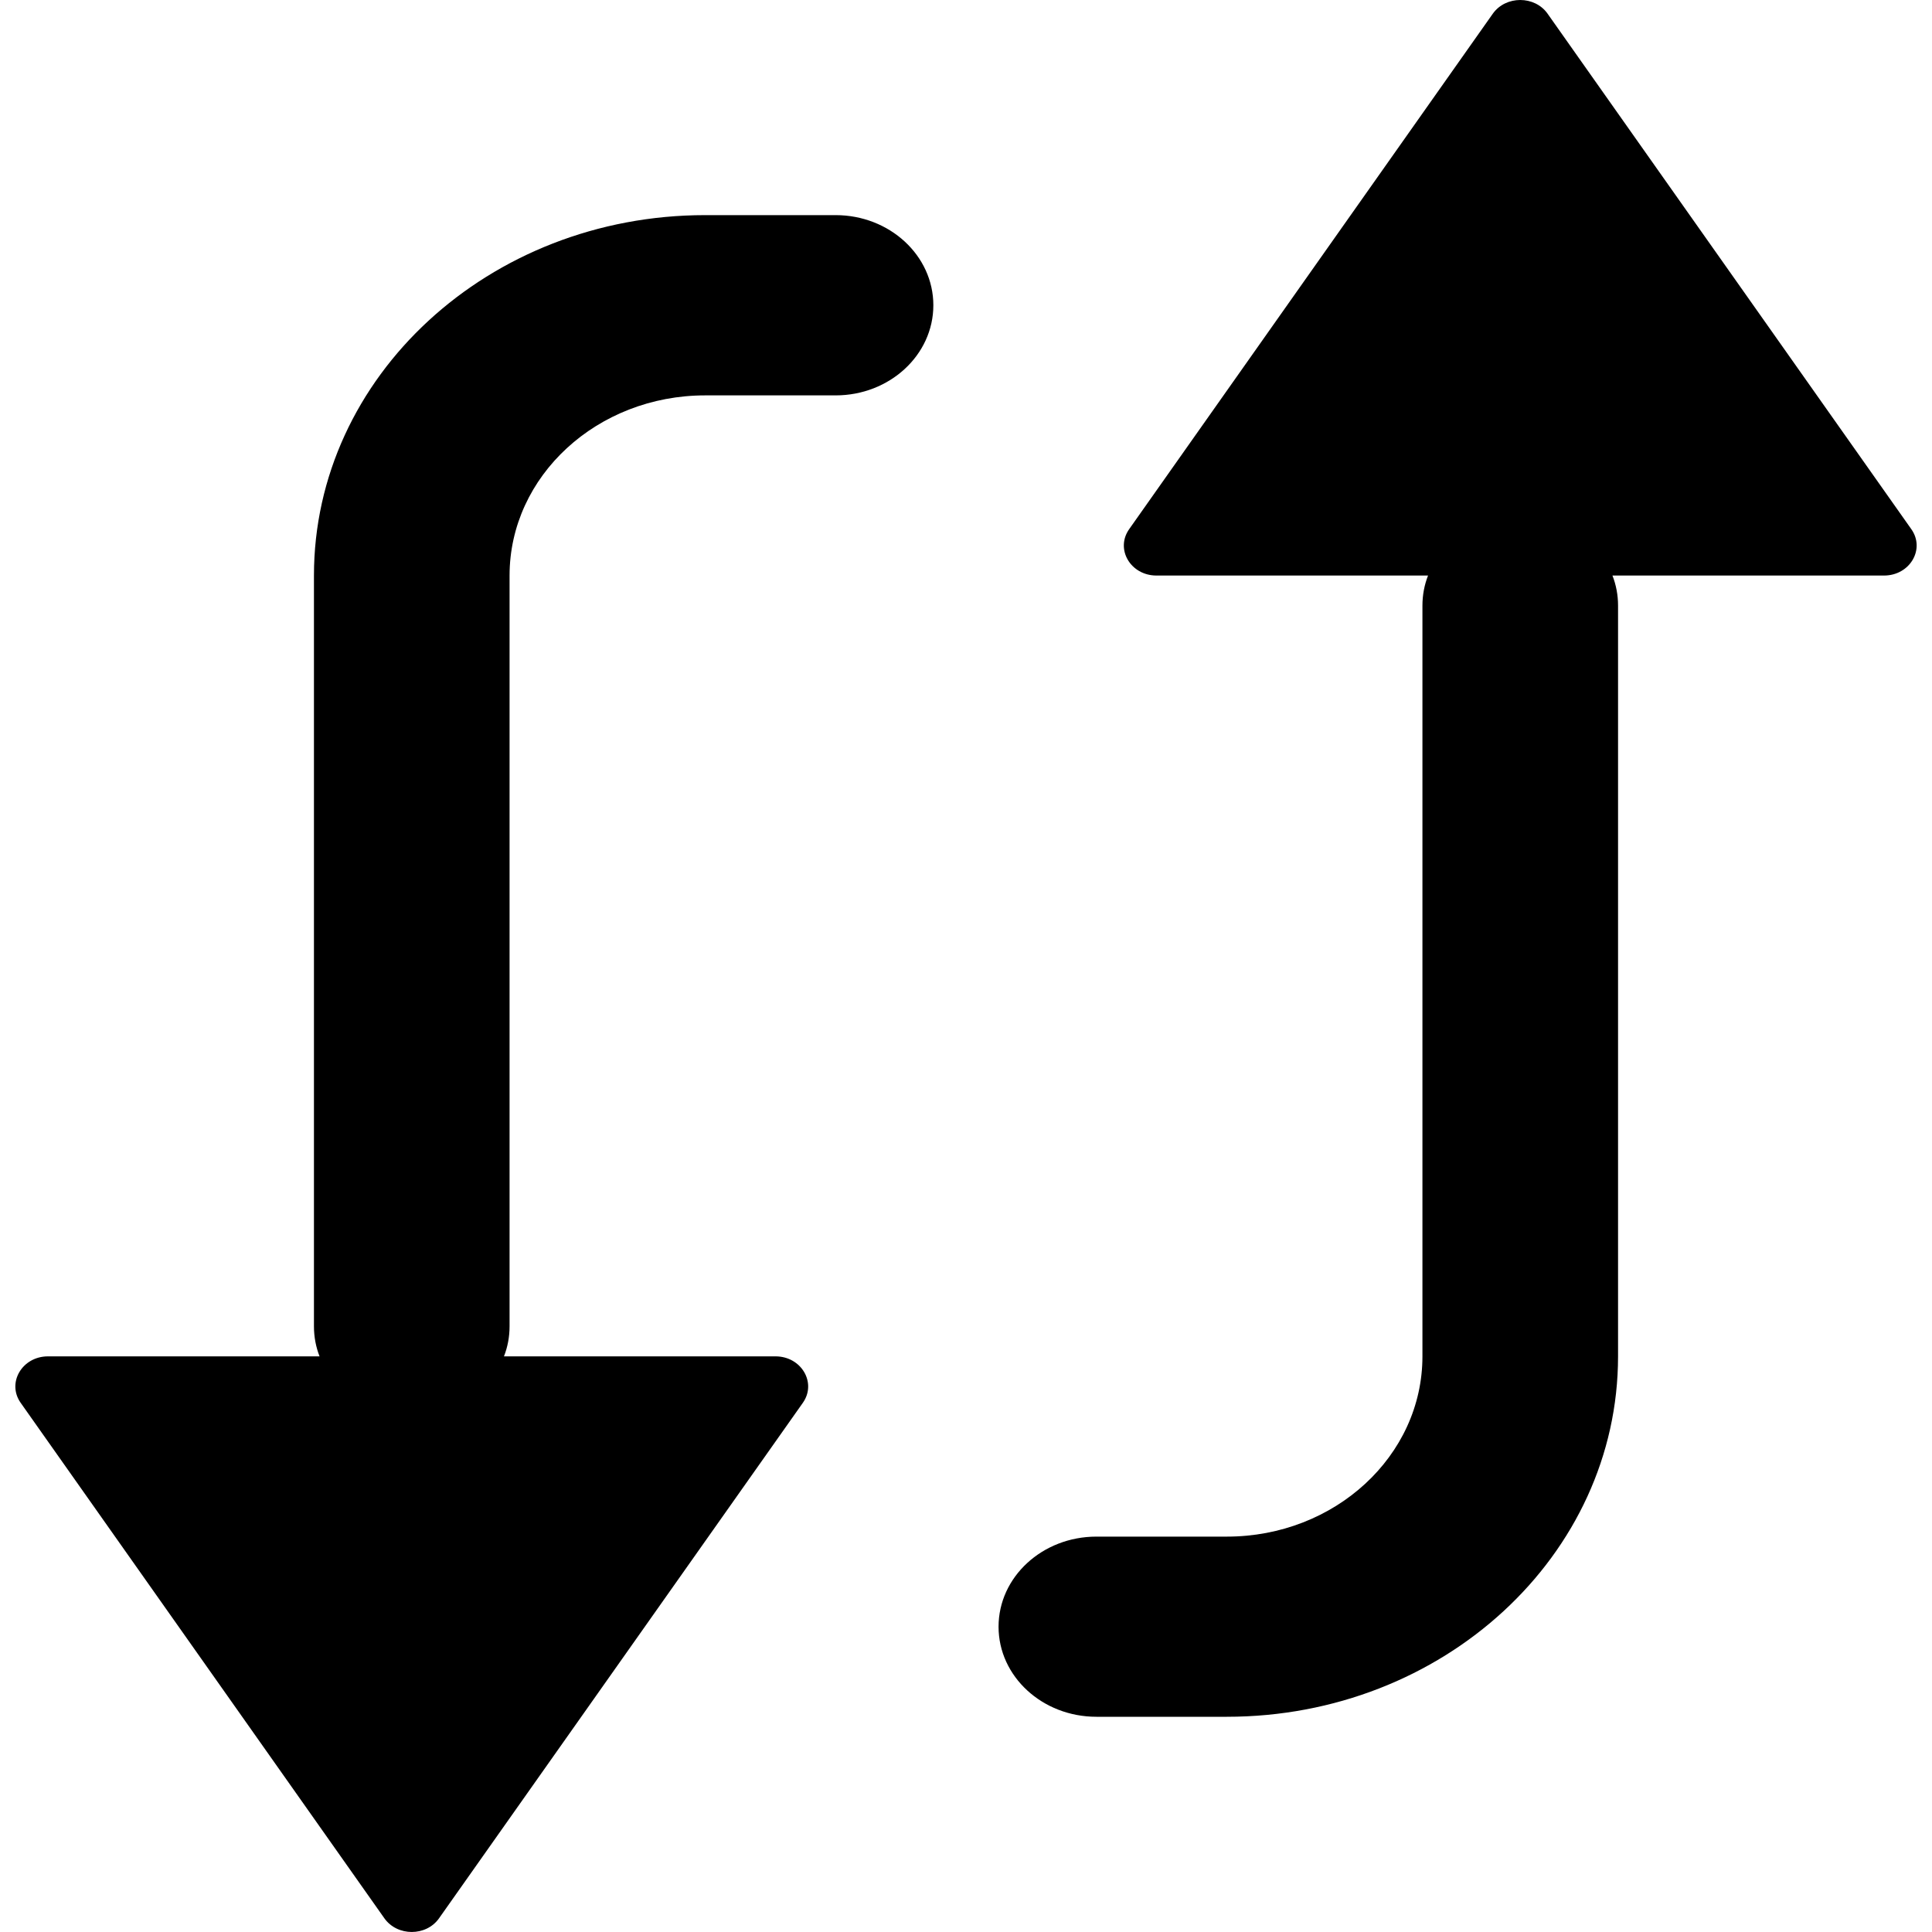
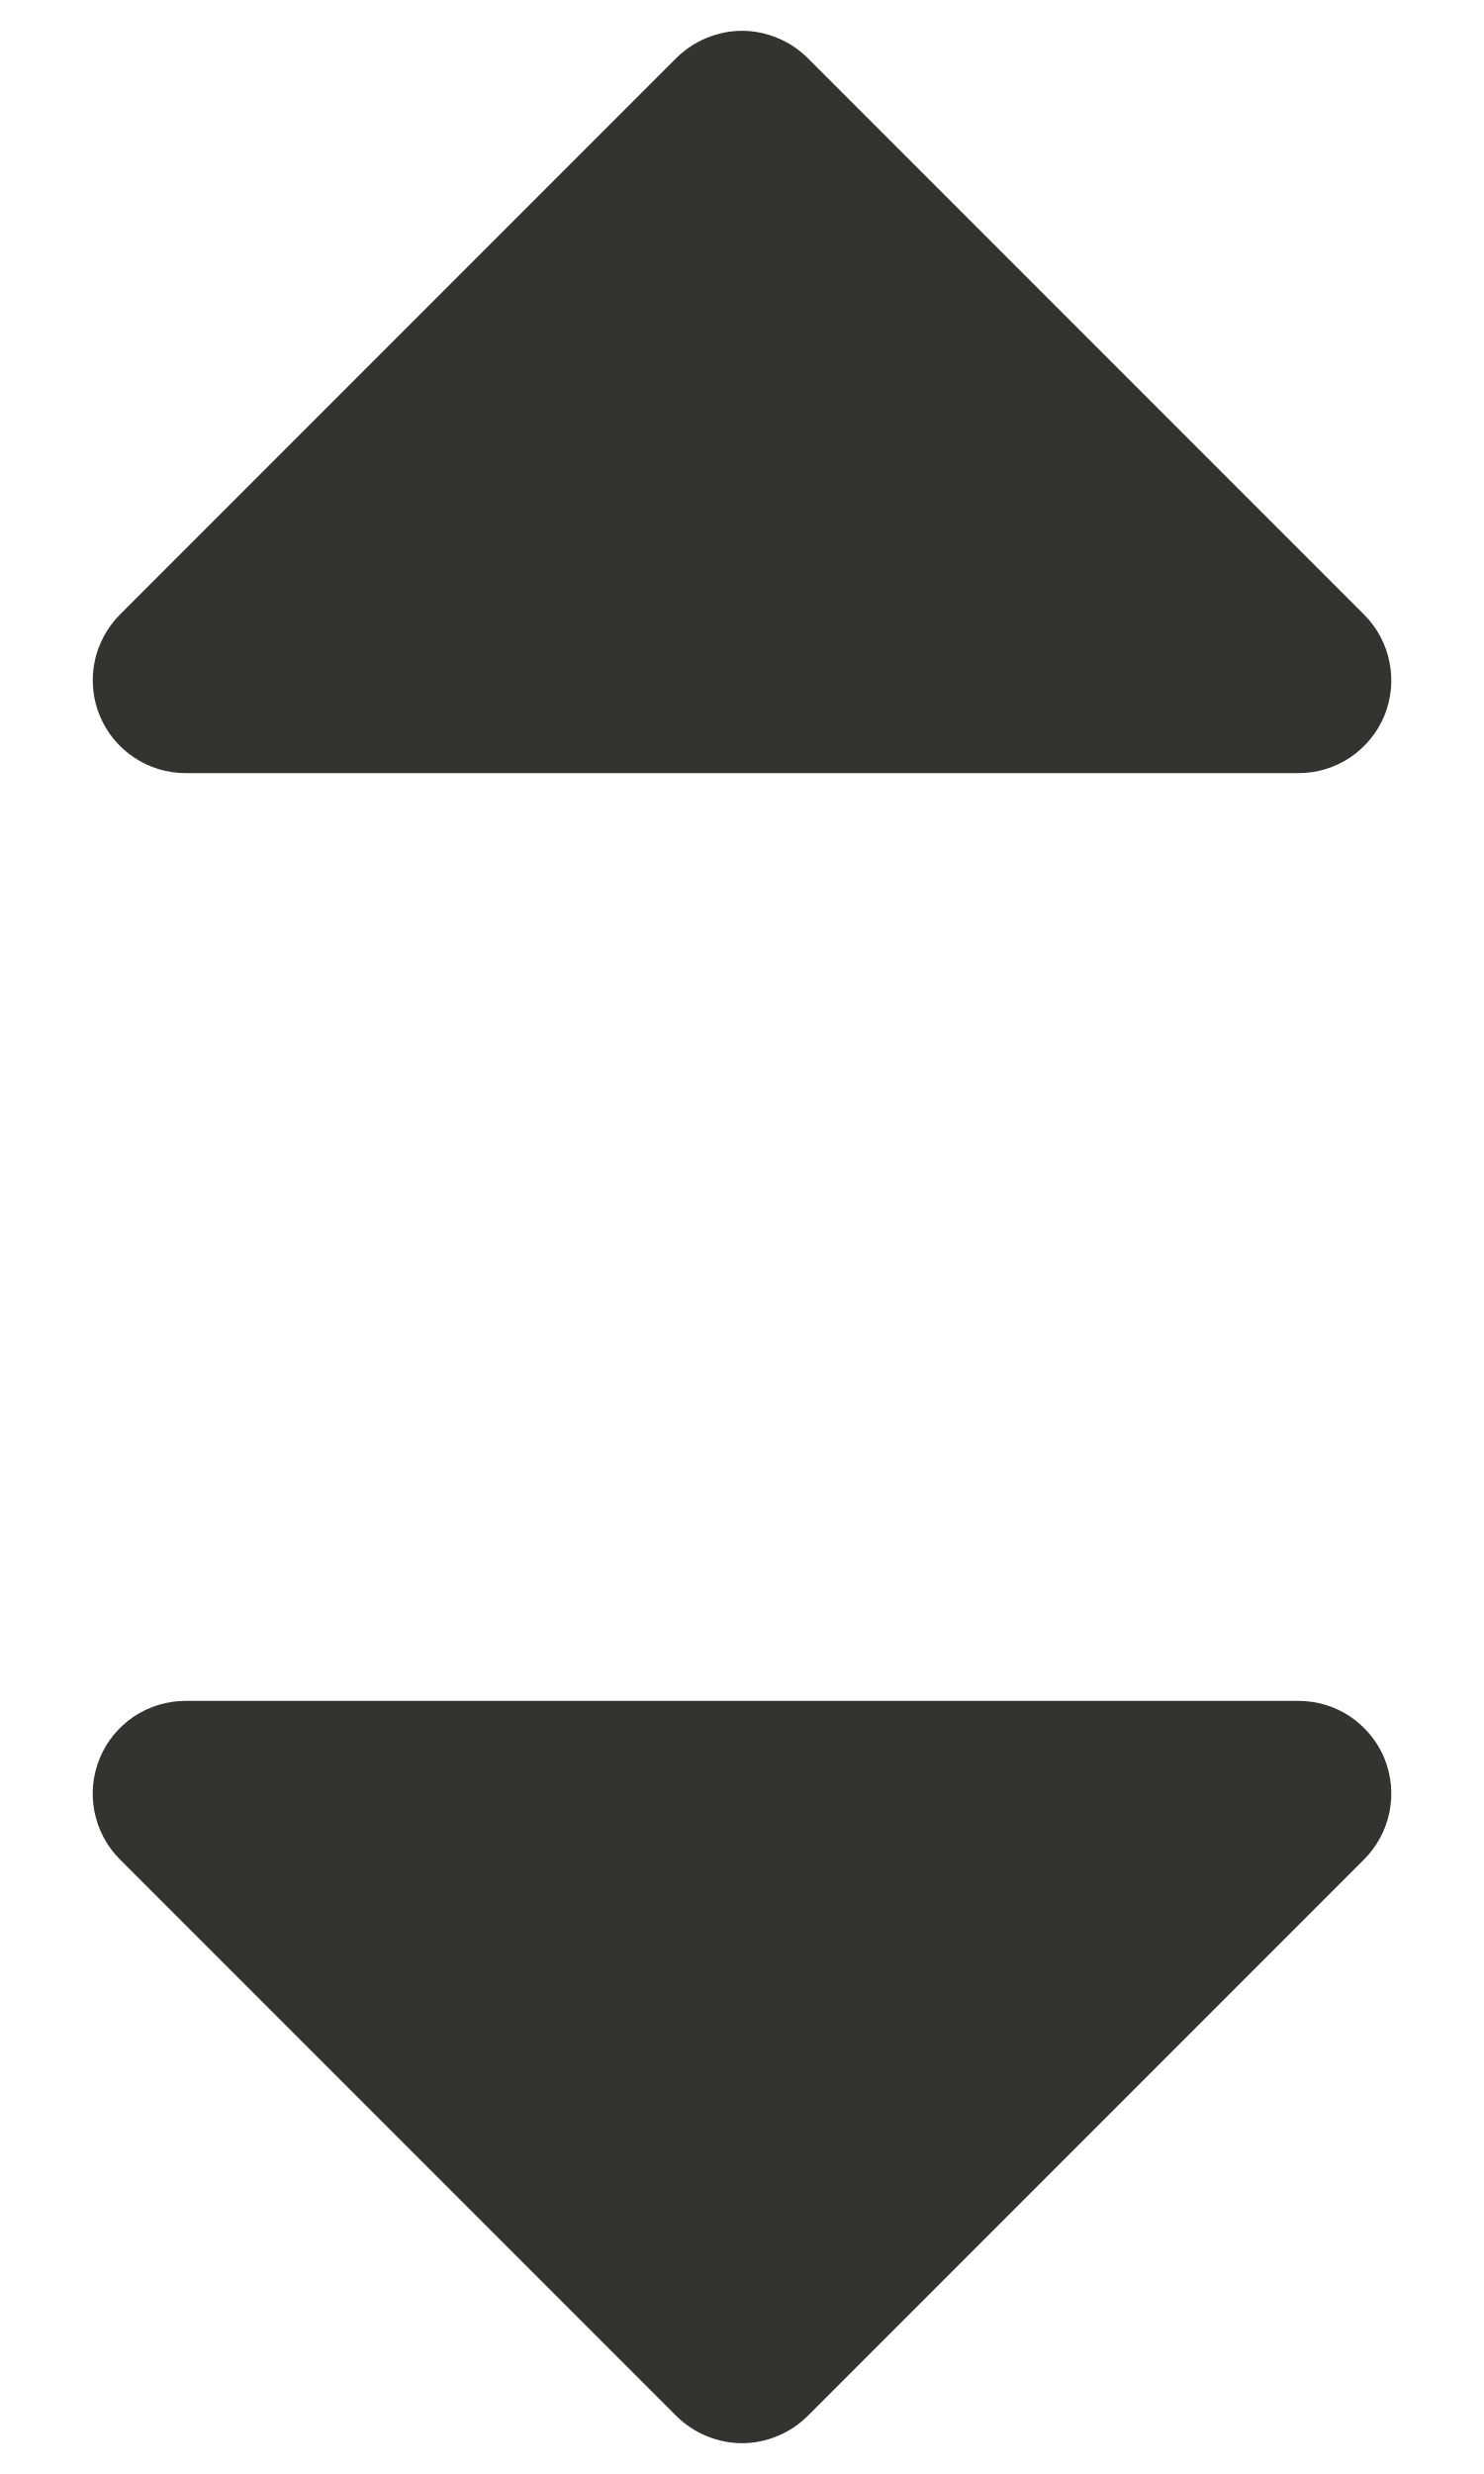
- <svg xmlns="http://www.w3.org/2000/svg" width="20" height="20" viewBox="0 0 20 20" fill="none">
-   <path fill-rule="evenodd" clip-rule="evenodd" d="M19.786 5.478L16.02 0.141C15.887 -0.047 15.588 -0.047 15.454 0.141L11.689 5.478C11.543 5.685 11.704 5.958 11.972 5.958H14.783C14.745 6.055 14.725 6.16 14.725 6.269V14.041C14.725 15.072 13.818 15.907 12.7 15.907H11.35C10.791 15.907 10.337 16.324 10.337 16.84C10.337 17.355 10.791 17.772 11.35 17.772H12.7C14.937 17.772 16.75 16.102 16.75 14.041V6.269C16.75 6.16 16.73 6.055 16.692 5.958H19.503C19.771 5.958 19.932 5.685 19.786 5.478ZM7.3 4.093C6.182 4.093 5.275 4.928 5.275 5.958V13.73C5.275 13.839 5.255 13.944 5.217 14.041H8.028C8.296 14.041 8.457 14.315 8.311 14.522L4.545 19.858C4.412 20.047 4.113 20.047 3.979 19.858L0.214 14.522C0.068 14.315 0.229 14.041 0.497 14.041H3.308C3.27 13.944 3.25 13.839 3.25 13.73V5.958C3.25 3.898 5.063 2.227 7.3 2.227H8.65C9.209 2.227 9.662 2.645 9.662 3.16C9.662 3.675 9.209 4.093 8.65 4.093H7.3Z" fill="black" />
+ <svg xmlns="http://www.w3.org/2000/svg" width="12" height="20" viewBox="0 0 12 20" fill="none">
+   <path d="M0.807 5.787C0.75 5.65 0.736 5.499 0.764 5.354C0.793 5.208 0.865 5.074 0.969 4.969L5.469 0.469C5.539 0.4 5.622 0.344 5.713 0.307C5.804 0.269 5.902 0.249 6 0.249C6.099 0.249 6.196 0.269 6.287 0.307C6.378 0.344 6.461 0.4 6.531 0.469L11.031 4.969C11.136 5.074 11.207 5.208 11.236 5.354C11.265 5.499 11.25 5.65 11.194 5.787C11.137 5.924 11.04 6.041 10.917 6.124C10.794 6.206 10.649 6.25 10.5 6.25H1.5C1.352 6.25 1.207 6.206 1.083 6.123C0.96 6.041 0.864 5.924 0.807 5.787ZM10.5 13.75H1.5C1.352 13.75 1.207 13.794 1.083 13.876C0.96 13.959 0.863 14.076 0.807 14.213C0.75 14.35 0.735 14.501 0.764 14.646C0.793 14.792 0.864 14.926 0.969 15.031L5.469 19.531C5.539 19.6 5.622 19.656 5.713 19.693C5.804 19.731 5.902 19.751 6 19.751C6.099 19.751 6.196 19.731 6.287 19.693C6.378 19.656 6.461 19.6 6.531 19.531L11.031 15.031C11.136 14.926 11.207 14.792 11.236 14.646C11.265 14.501 11.25 14.35 11.194 14.213C11.137 14.076 11.04 13.959 10.917 13.876C10.794 13.794 10.649 13.75 10.5 13.75Z" fill="#343330" />
</svg>
